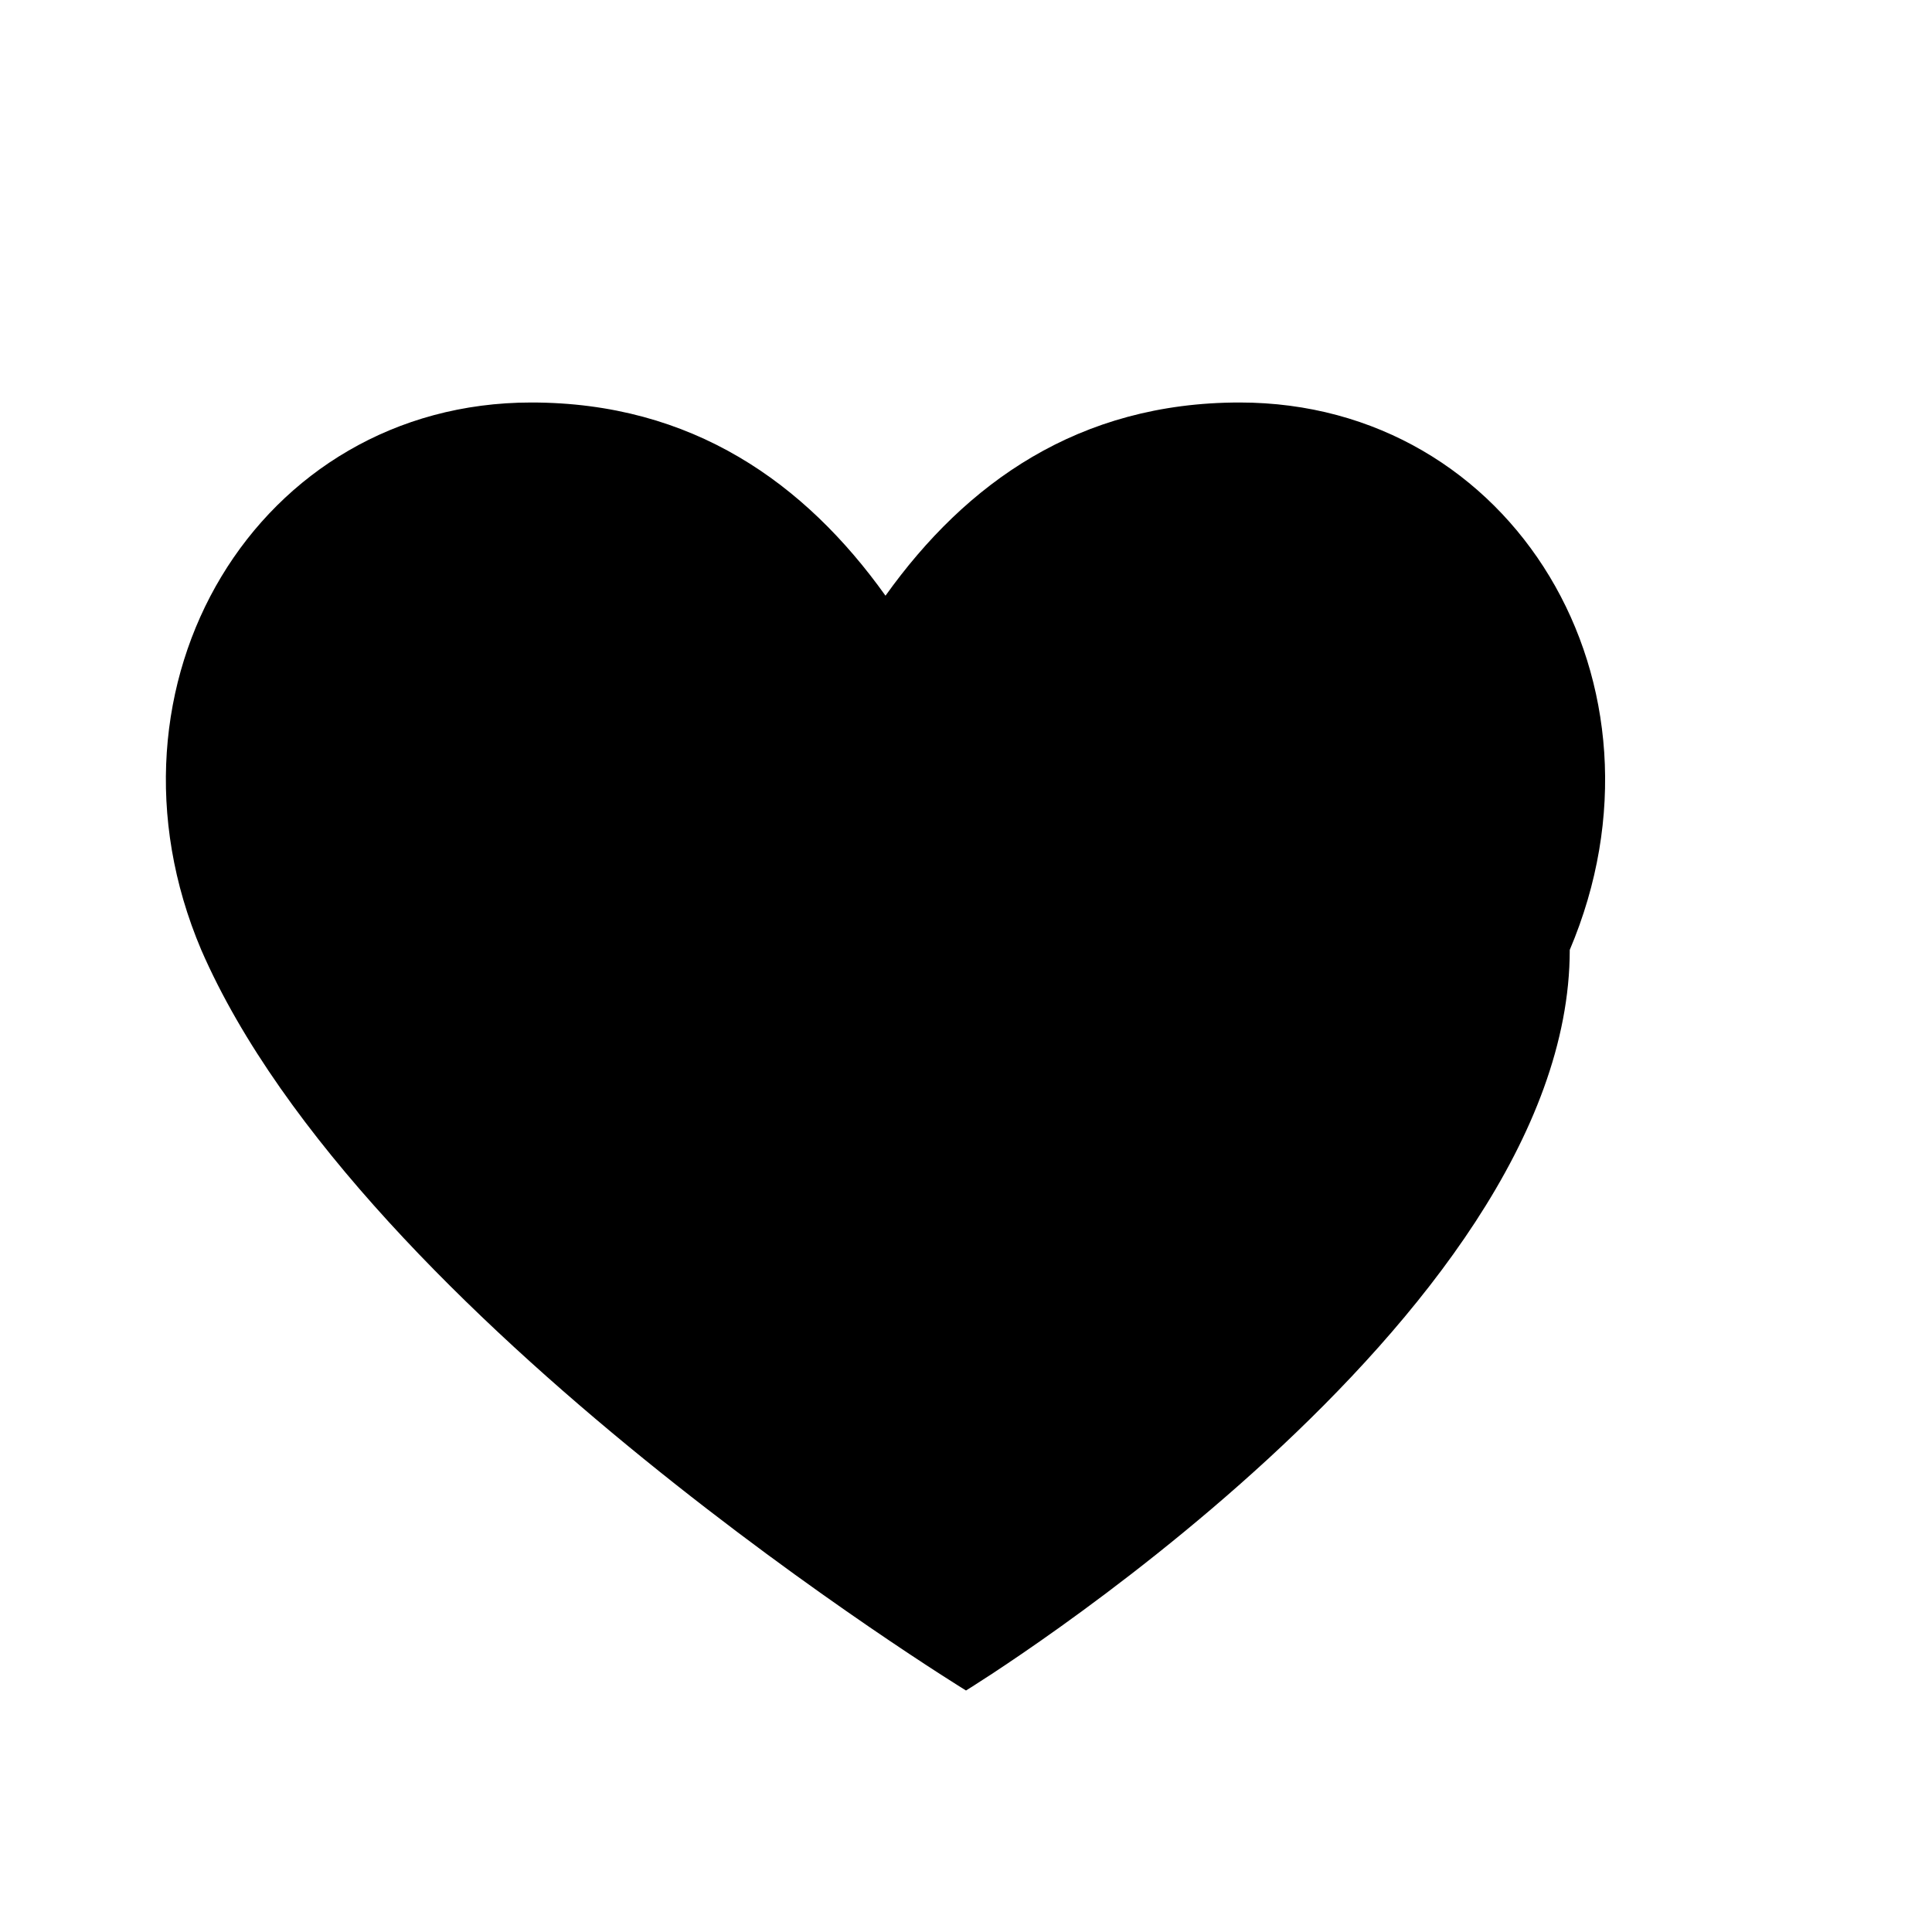
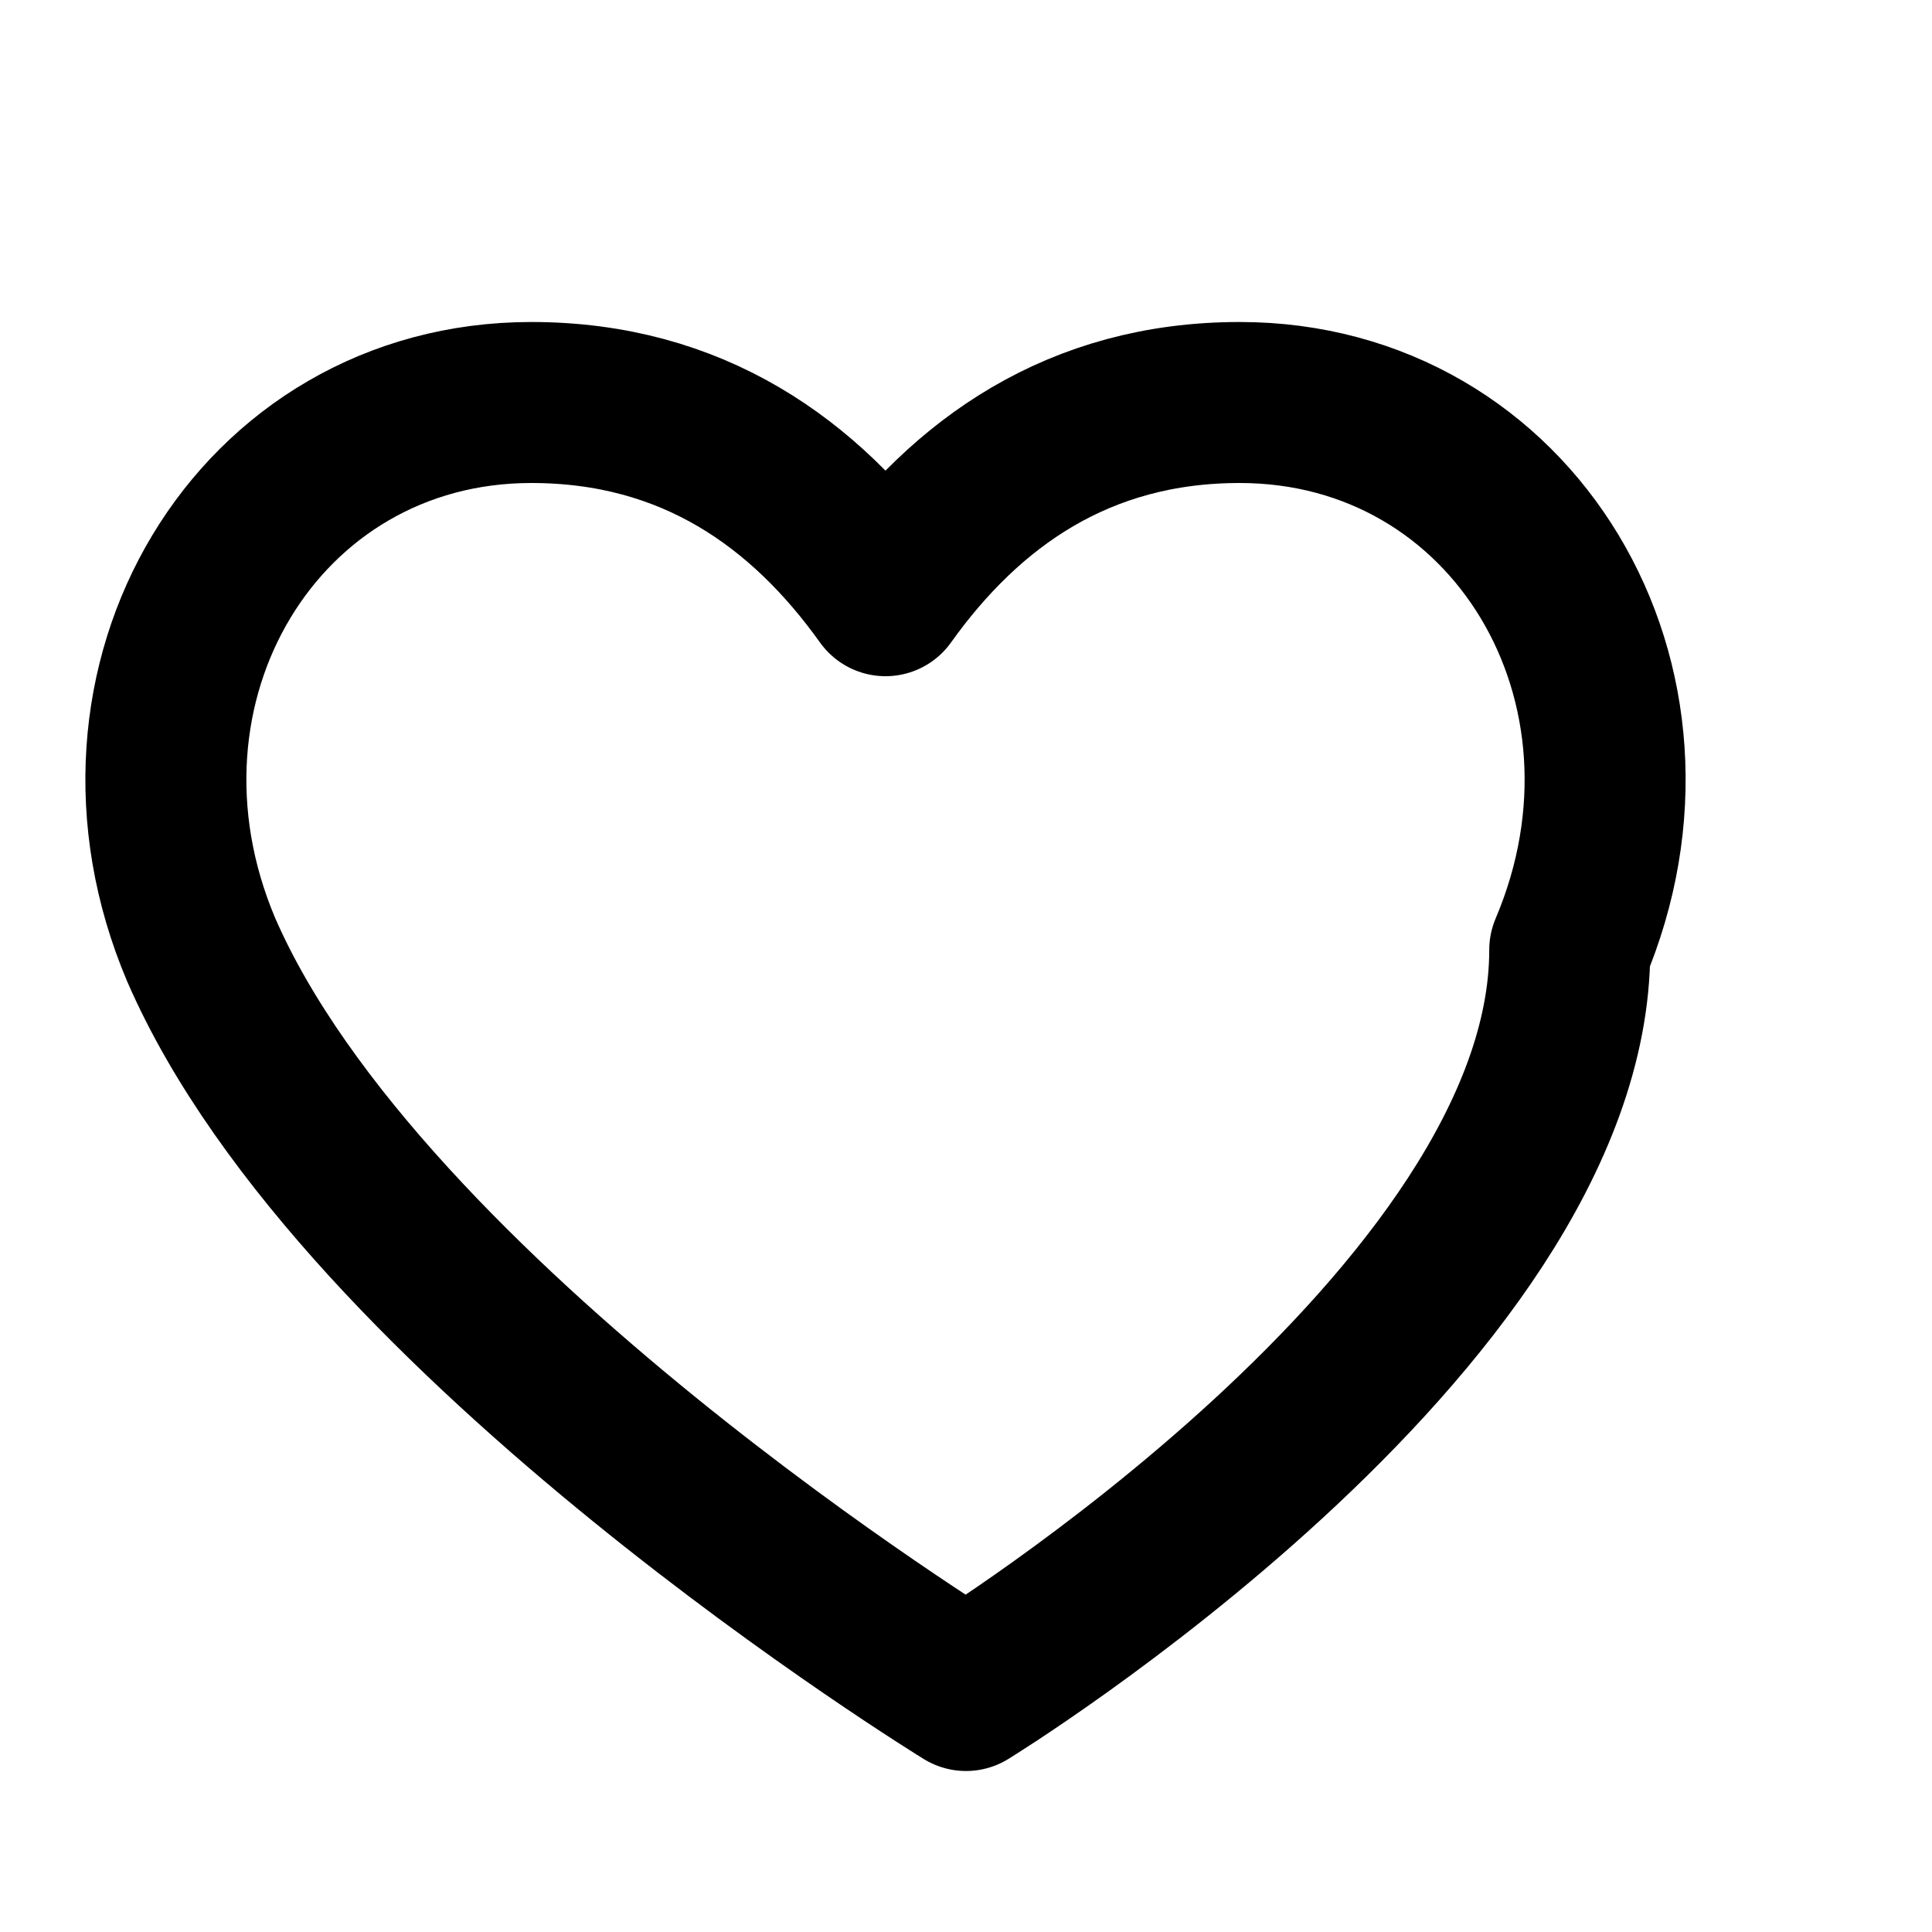
- <svg xmlns="http://www.w3.org/2000/svg" viewBox="0 0 24 24" fill="currentColor" aria-hidden="true" focusable="false">
+ <svg xmlns="http://www.w3.org/2000/svg" viewBox="0 0 24 24" fill="none" stroke="currentColor" stroke-width="2" stroke-linecap="round" stroke-linejoin="round" aria-hidden="true" focusable="false">
  <path d="M12 21s-7.5-4.6-9.5-9.2C1.1 8.5 3.2 5 6.6 5c2 0 3.4 1 4.4 2.4C12 6 13.4 5 15.4 5c3.4 0 5.5 3.5 4.1 6.8C19.5 16.4 12 21 12 21z" />
</svg>
